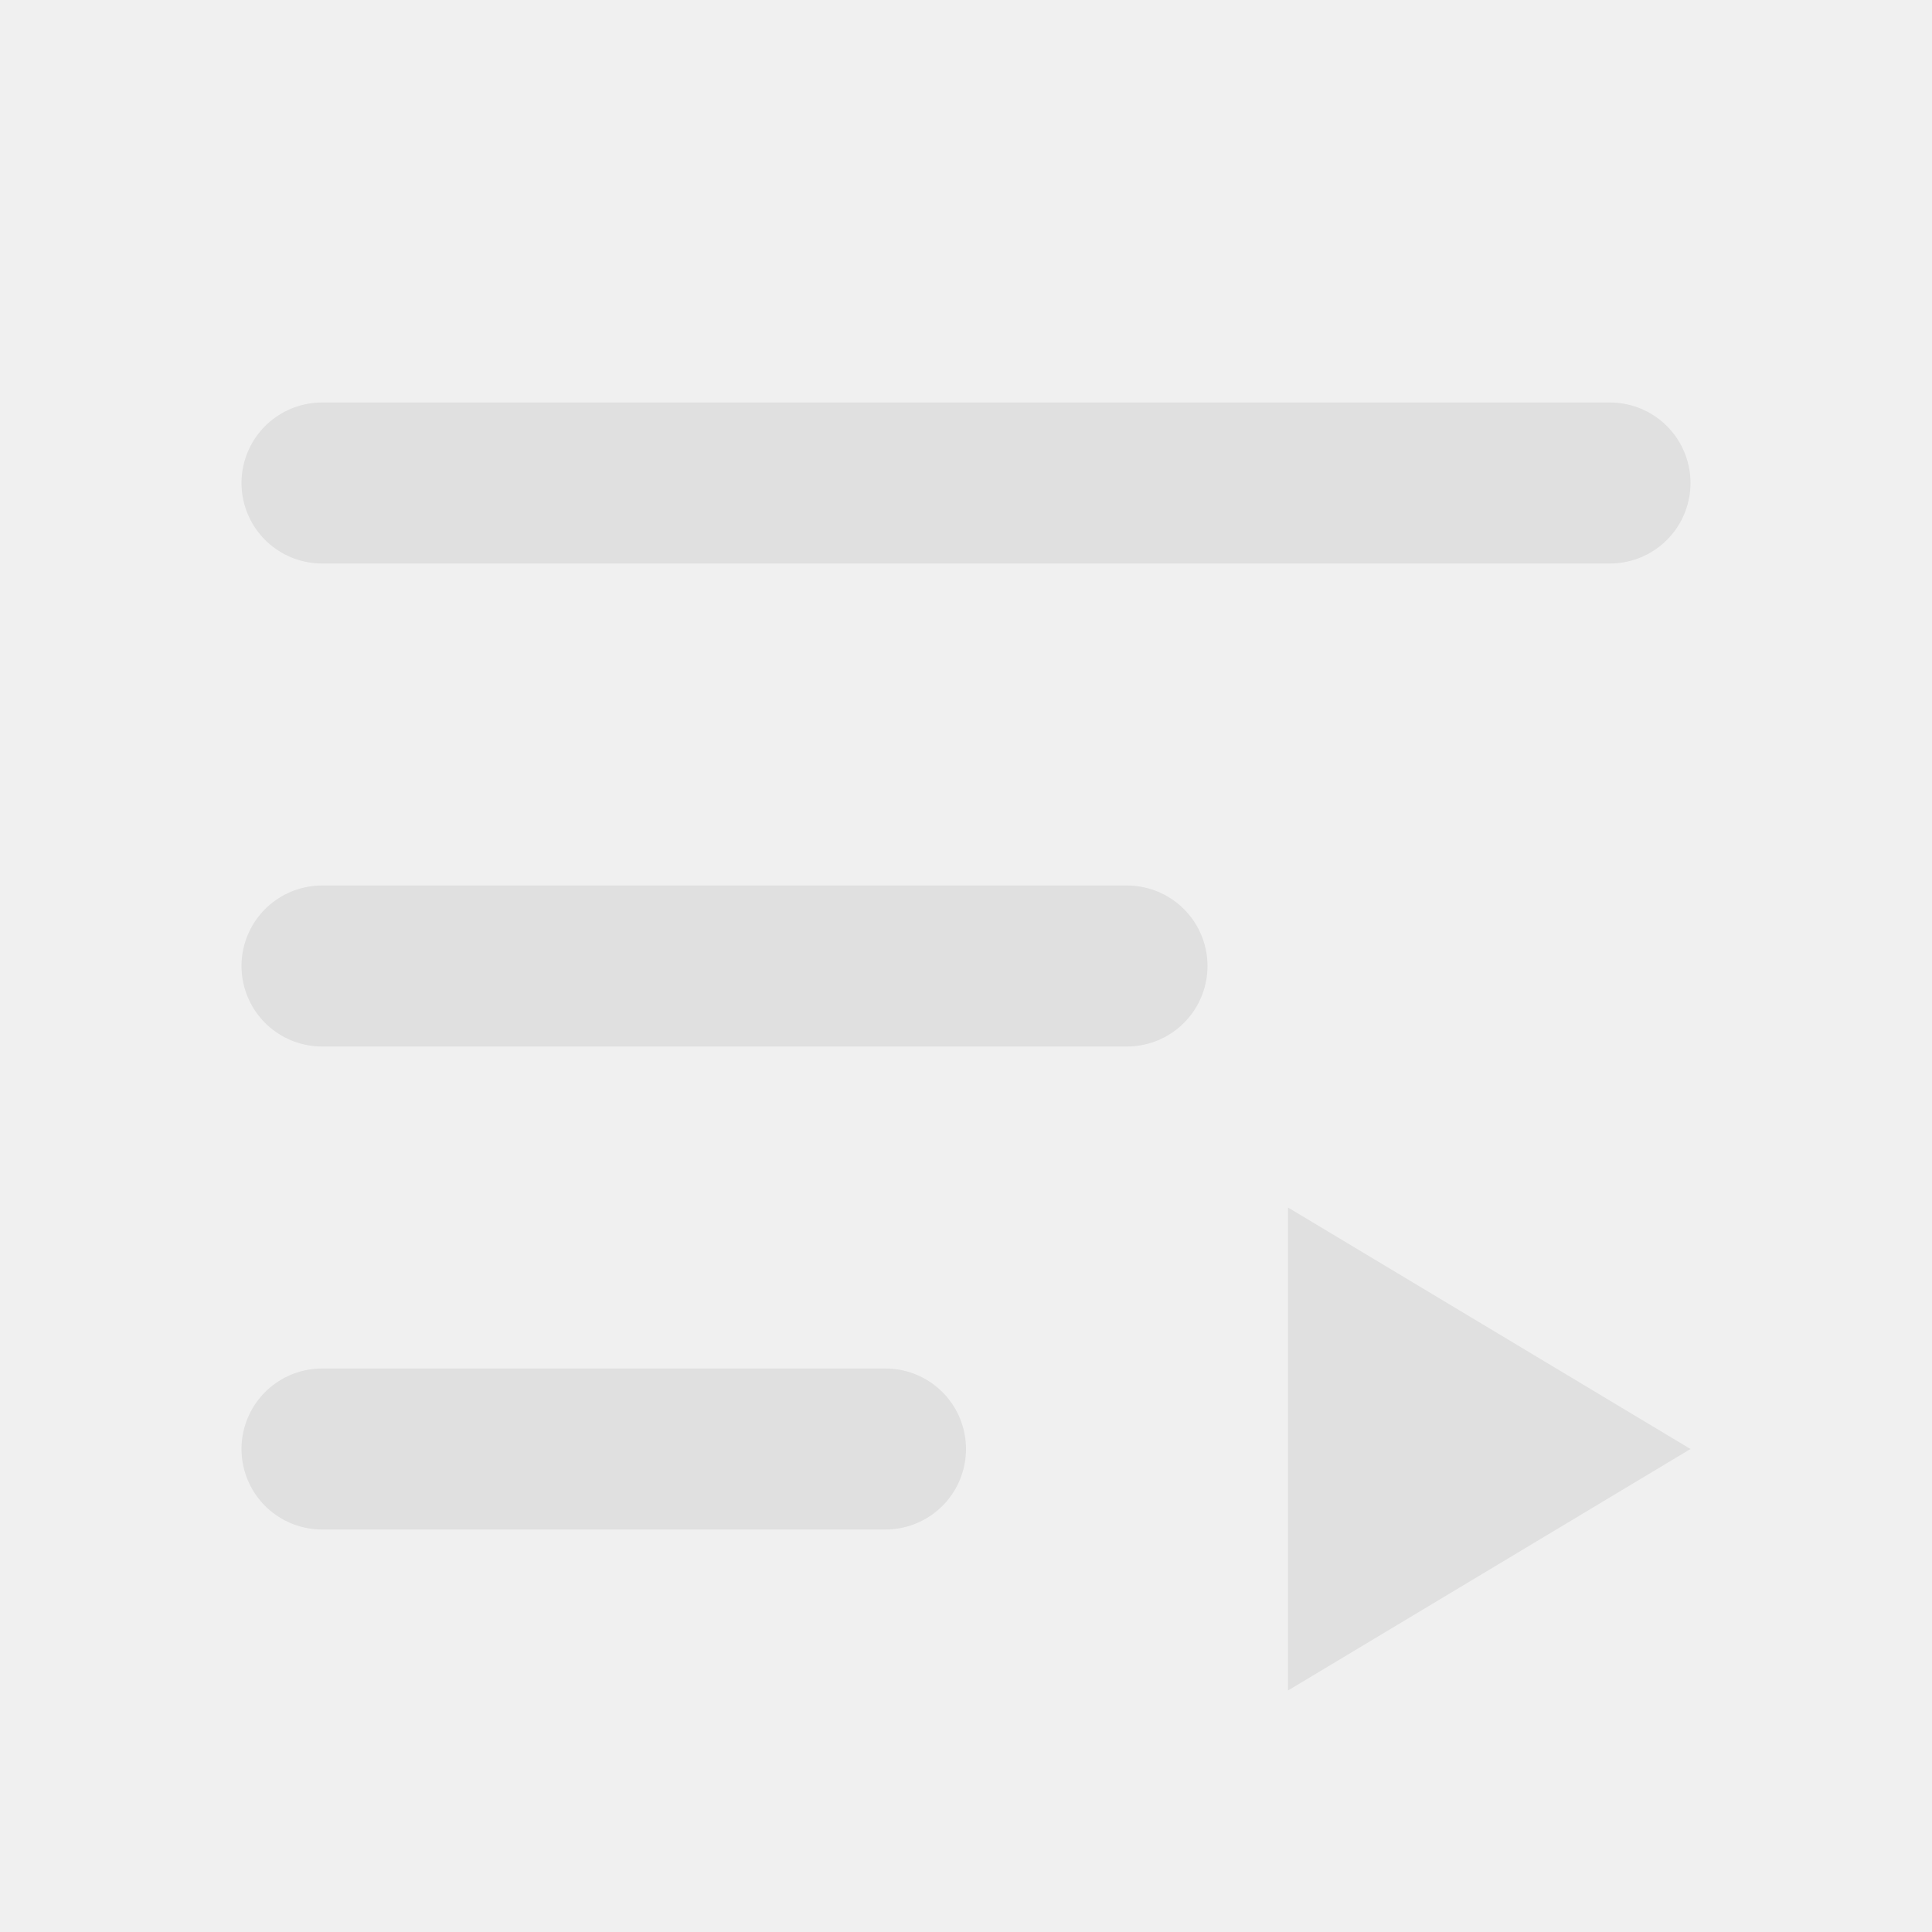
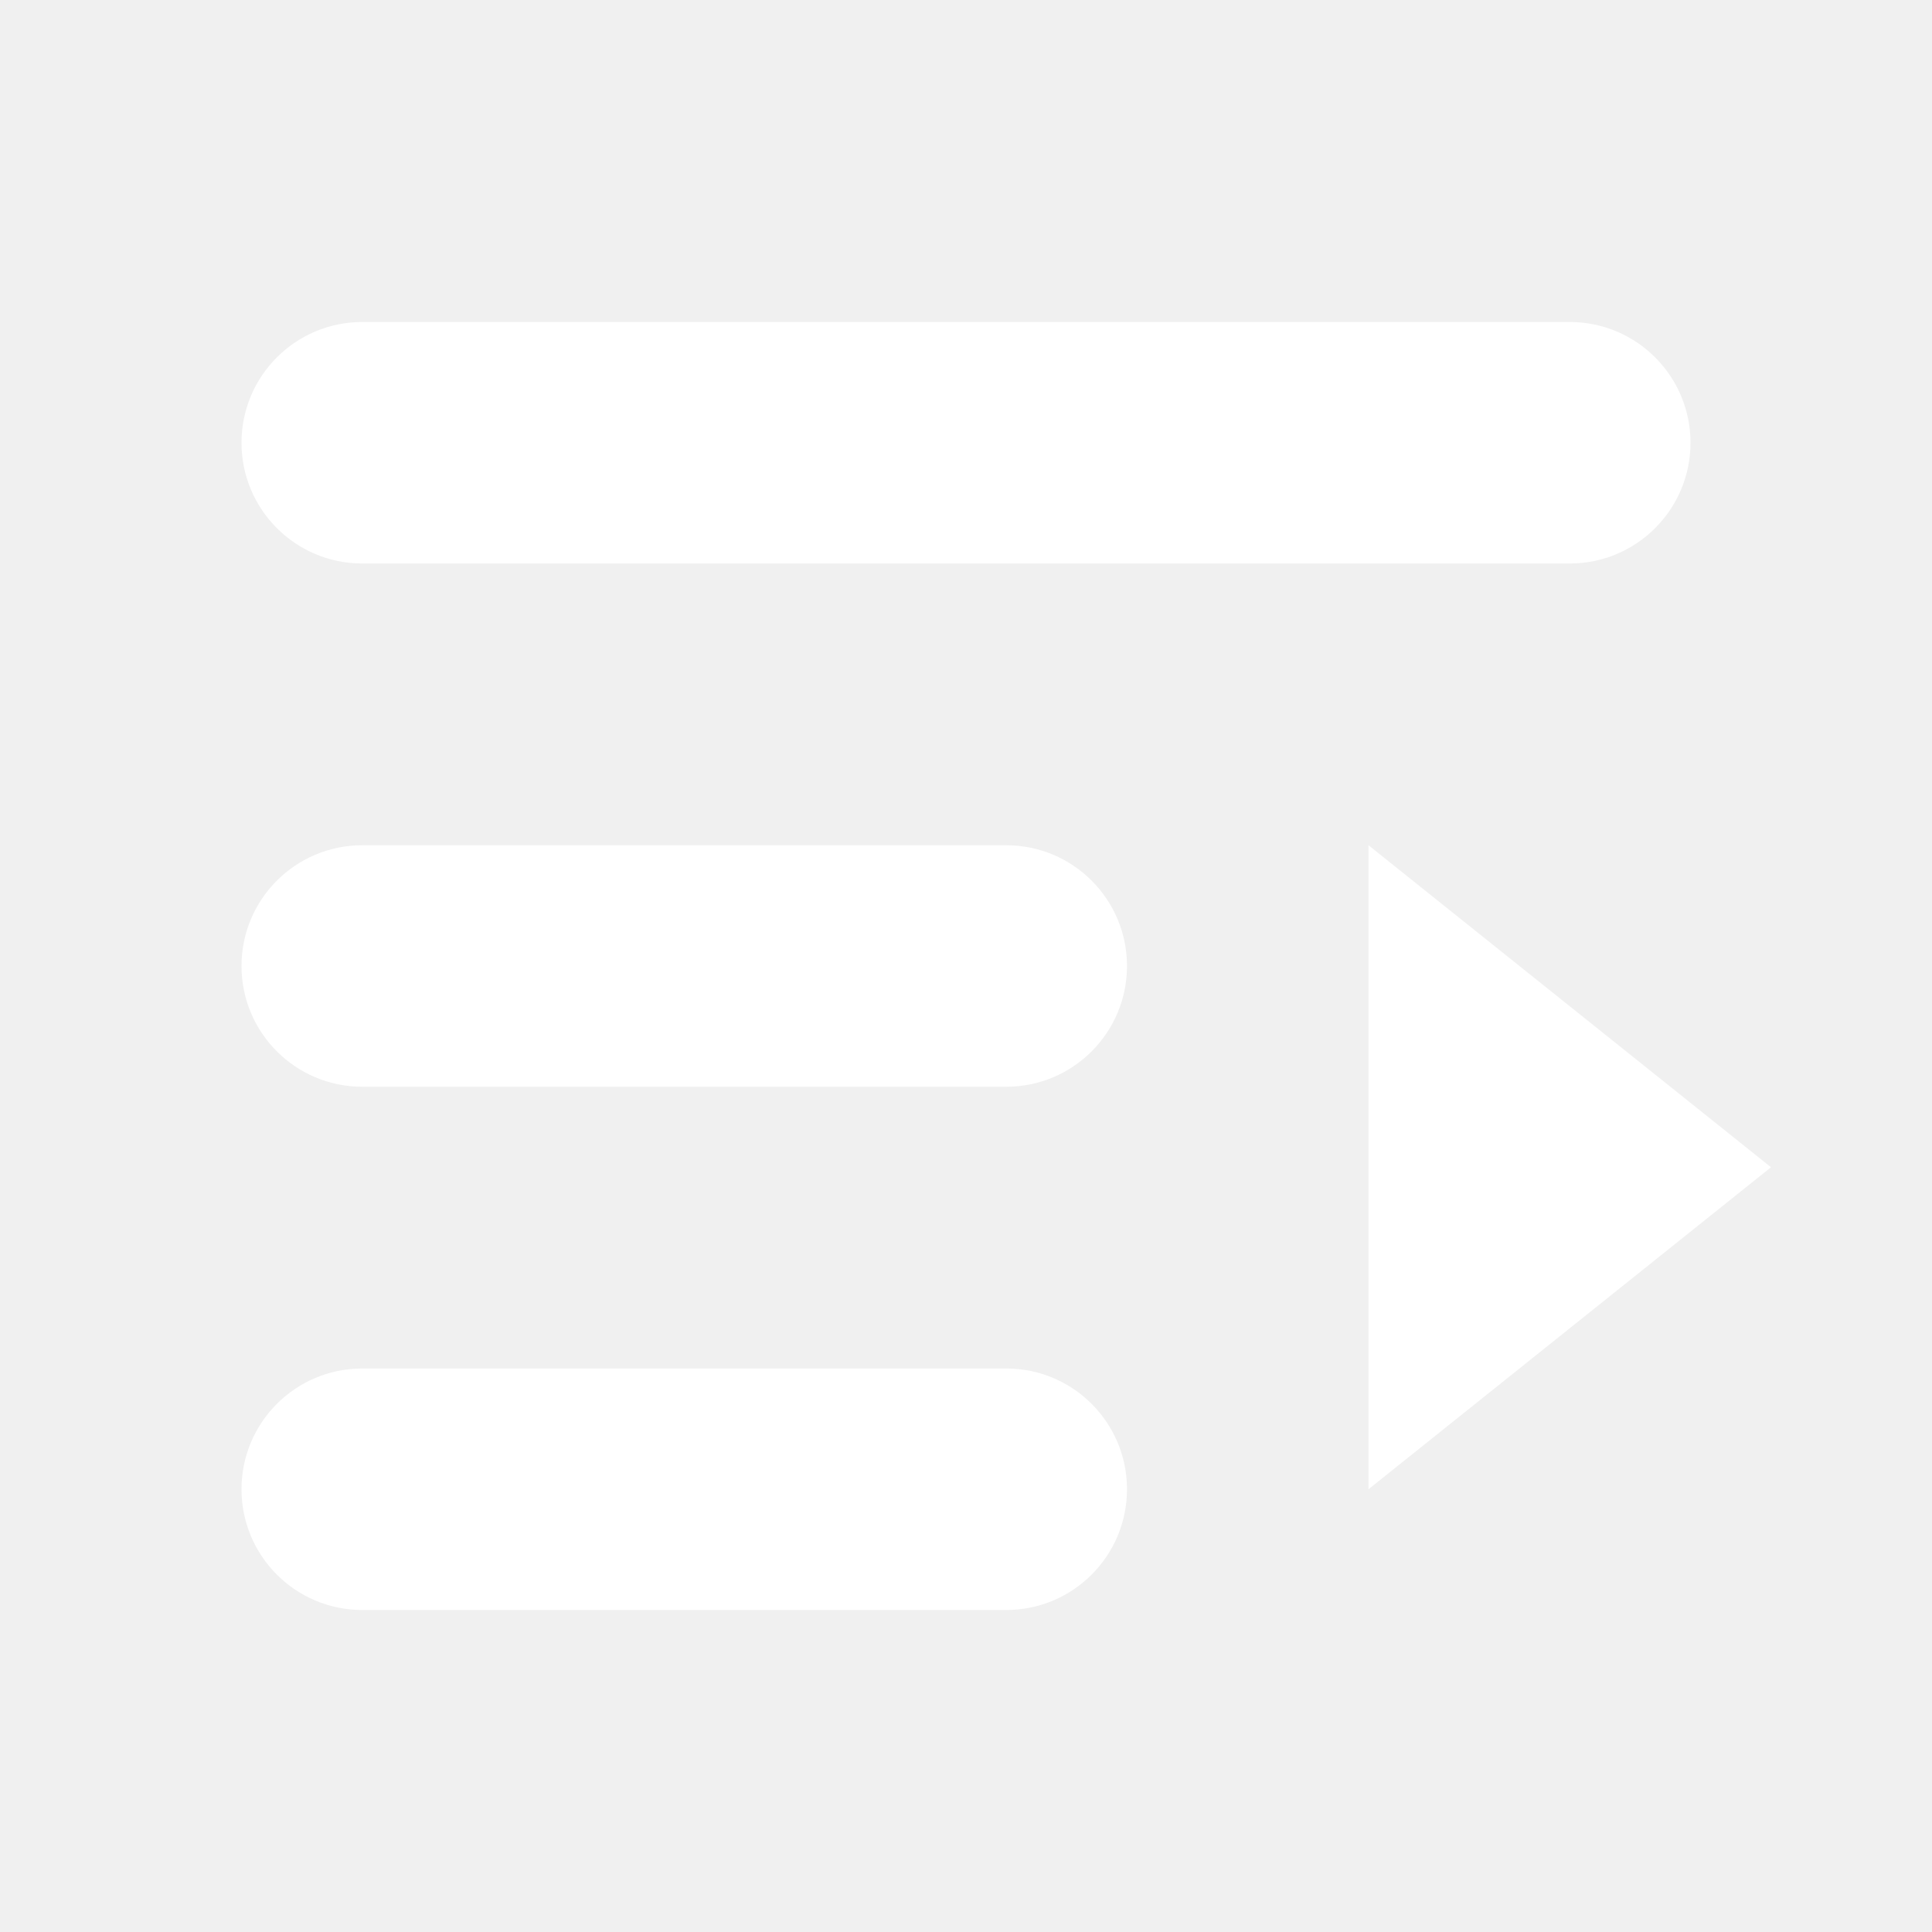
- <svg xmlns="http://www.w3.org/2000/svg" viewBox="0 0 24 24" fill="none" stroke="#e0e0e0" stroke-width="2" stroke-linecap="round" stroke-linejoin="round">
-   <line x1="4" y1="6" x2="20" y2="6" />
-   <line x1="4" y1="12" x2="14" y2="12" />
-   <line x1="4" y1="18" x2="11" y2="18" />
-   <polygon points="16,15 21,18 16,21" fill="#e0e0e0" stroke="none" />
+ <svg xmlns="http://www.w3.org/2000/svg" viewBox="0 0 24 24" width="24" height="24" fill="#ffffff">
+   <rect x="3" y="4" width="18" height="3" rx="1.5" />
+   <rect x="3" y="10.5" width="11" height="3" rx="1.5" />
+   <rect x="3" y="17" width="11" height="3" rx="1.5" />
+   <path d="M17 10.5l5 4-5 4Z" />
</svg>
